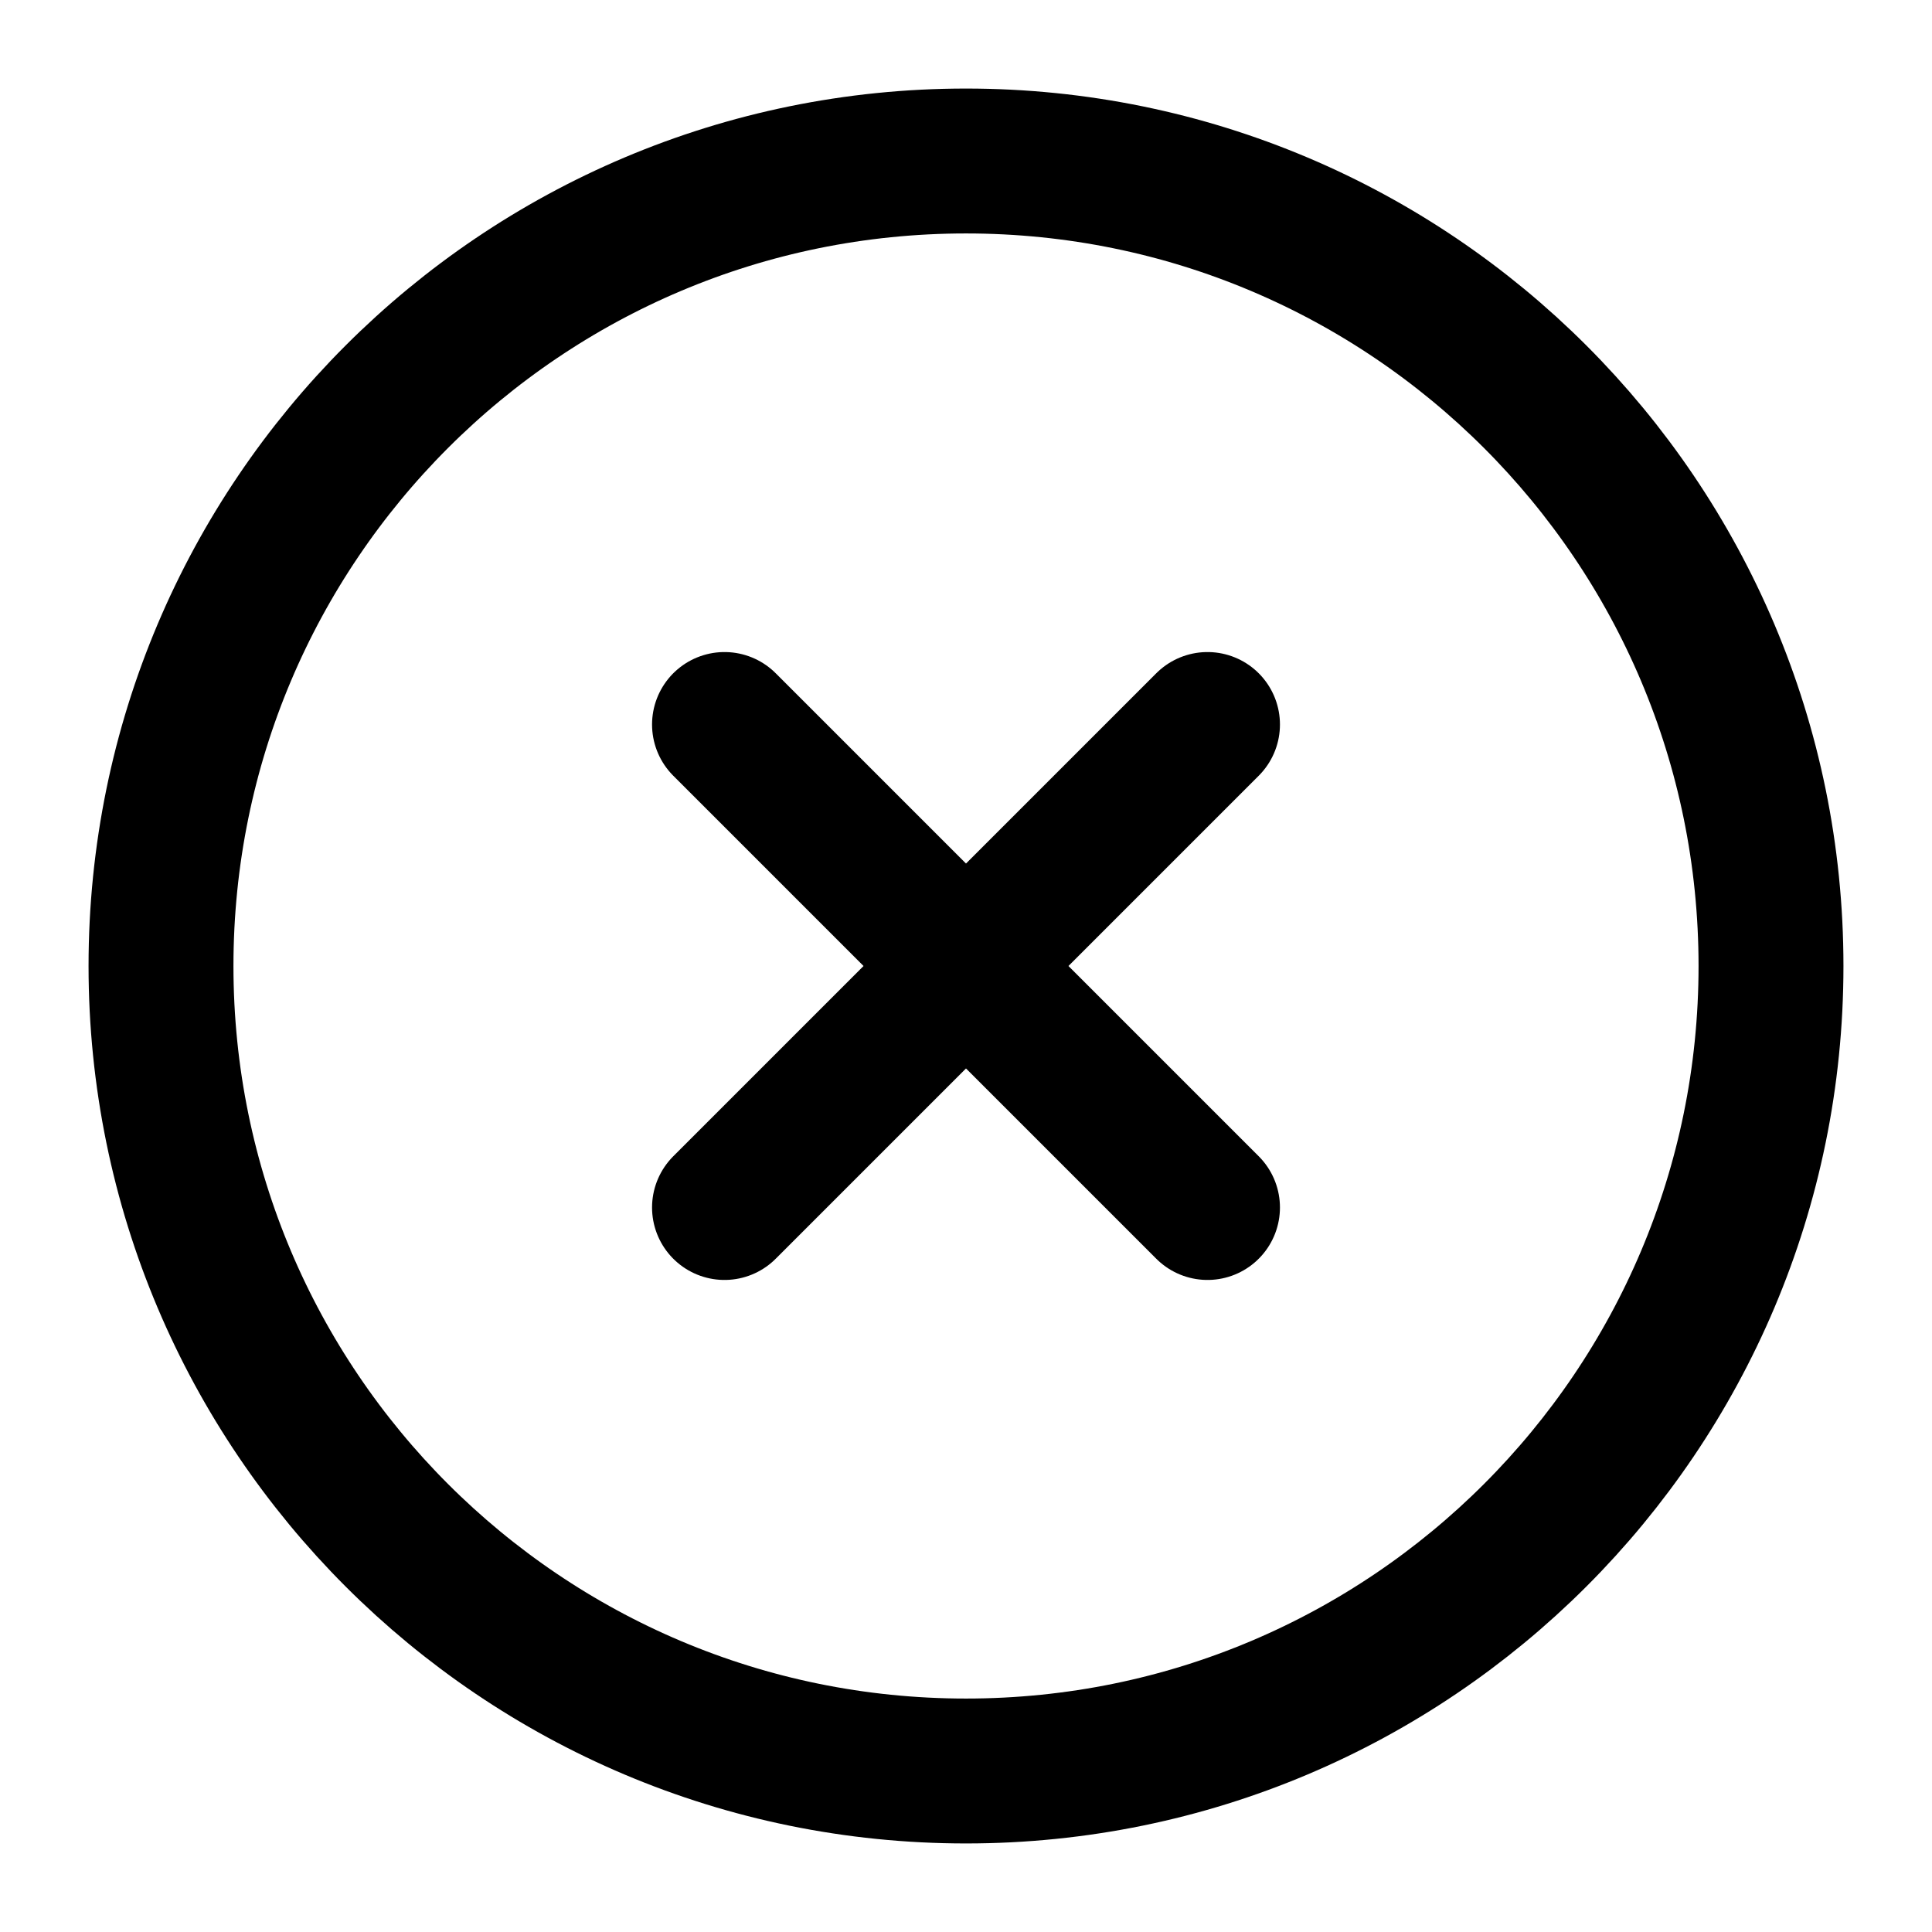
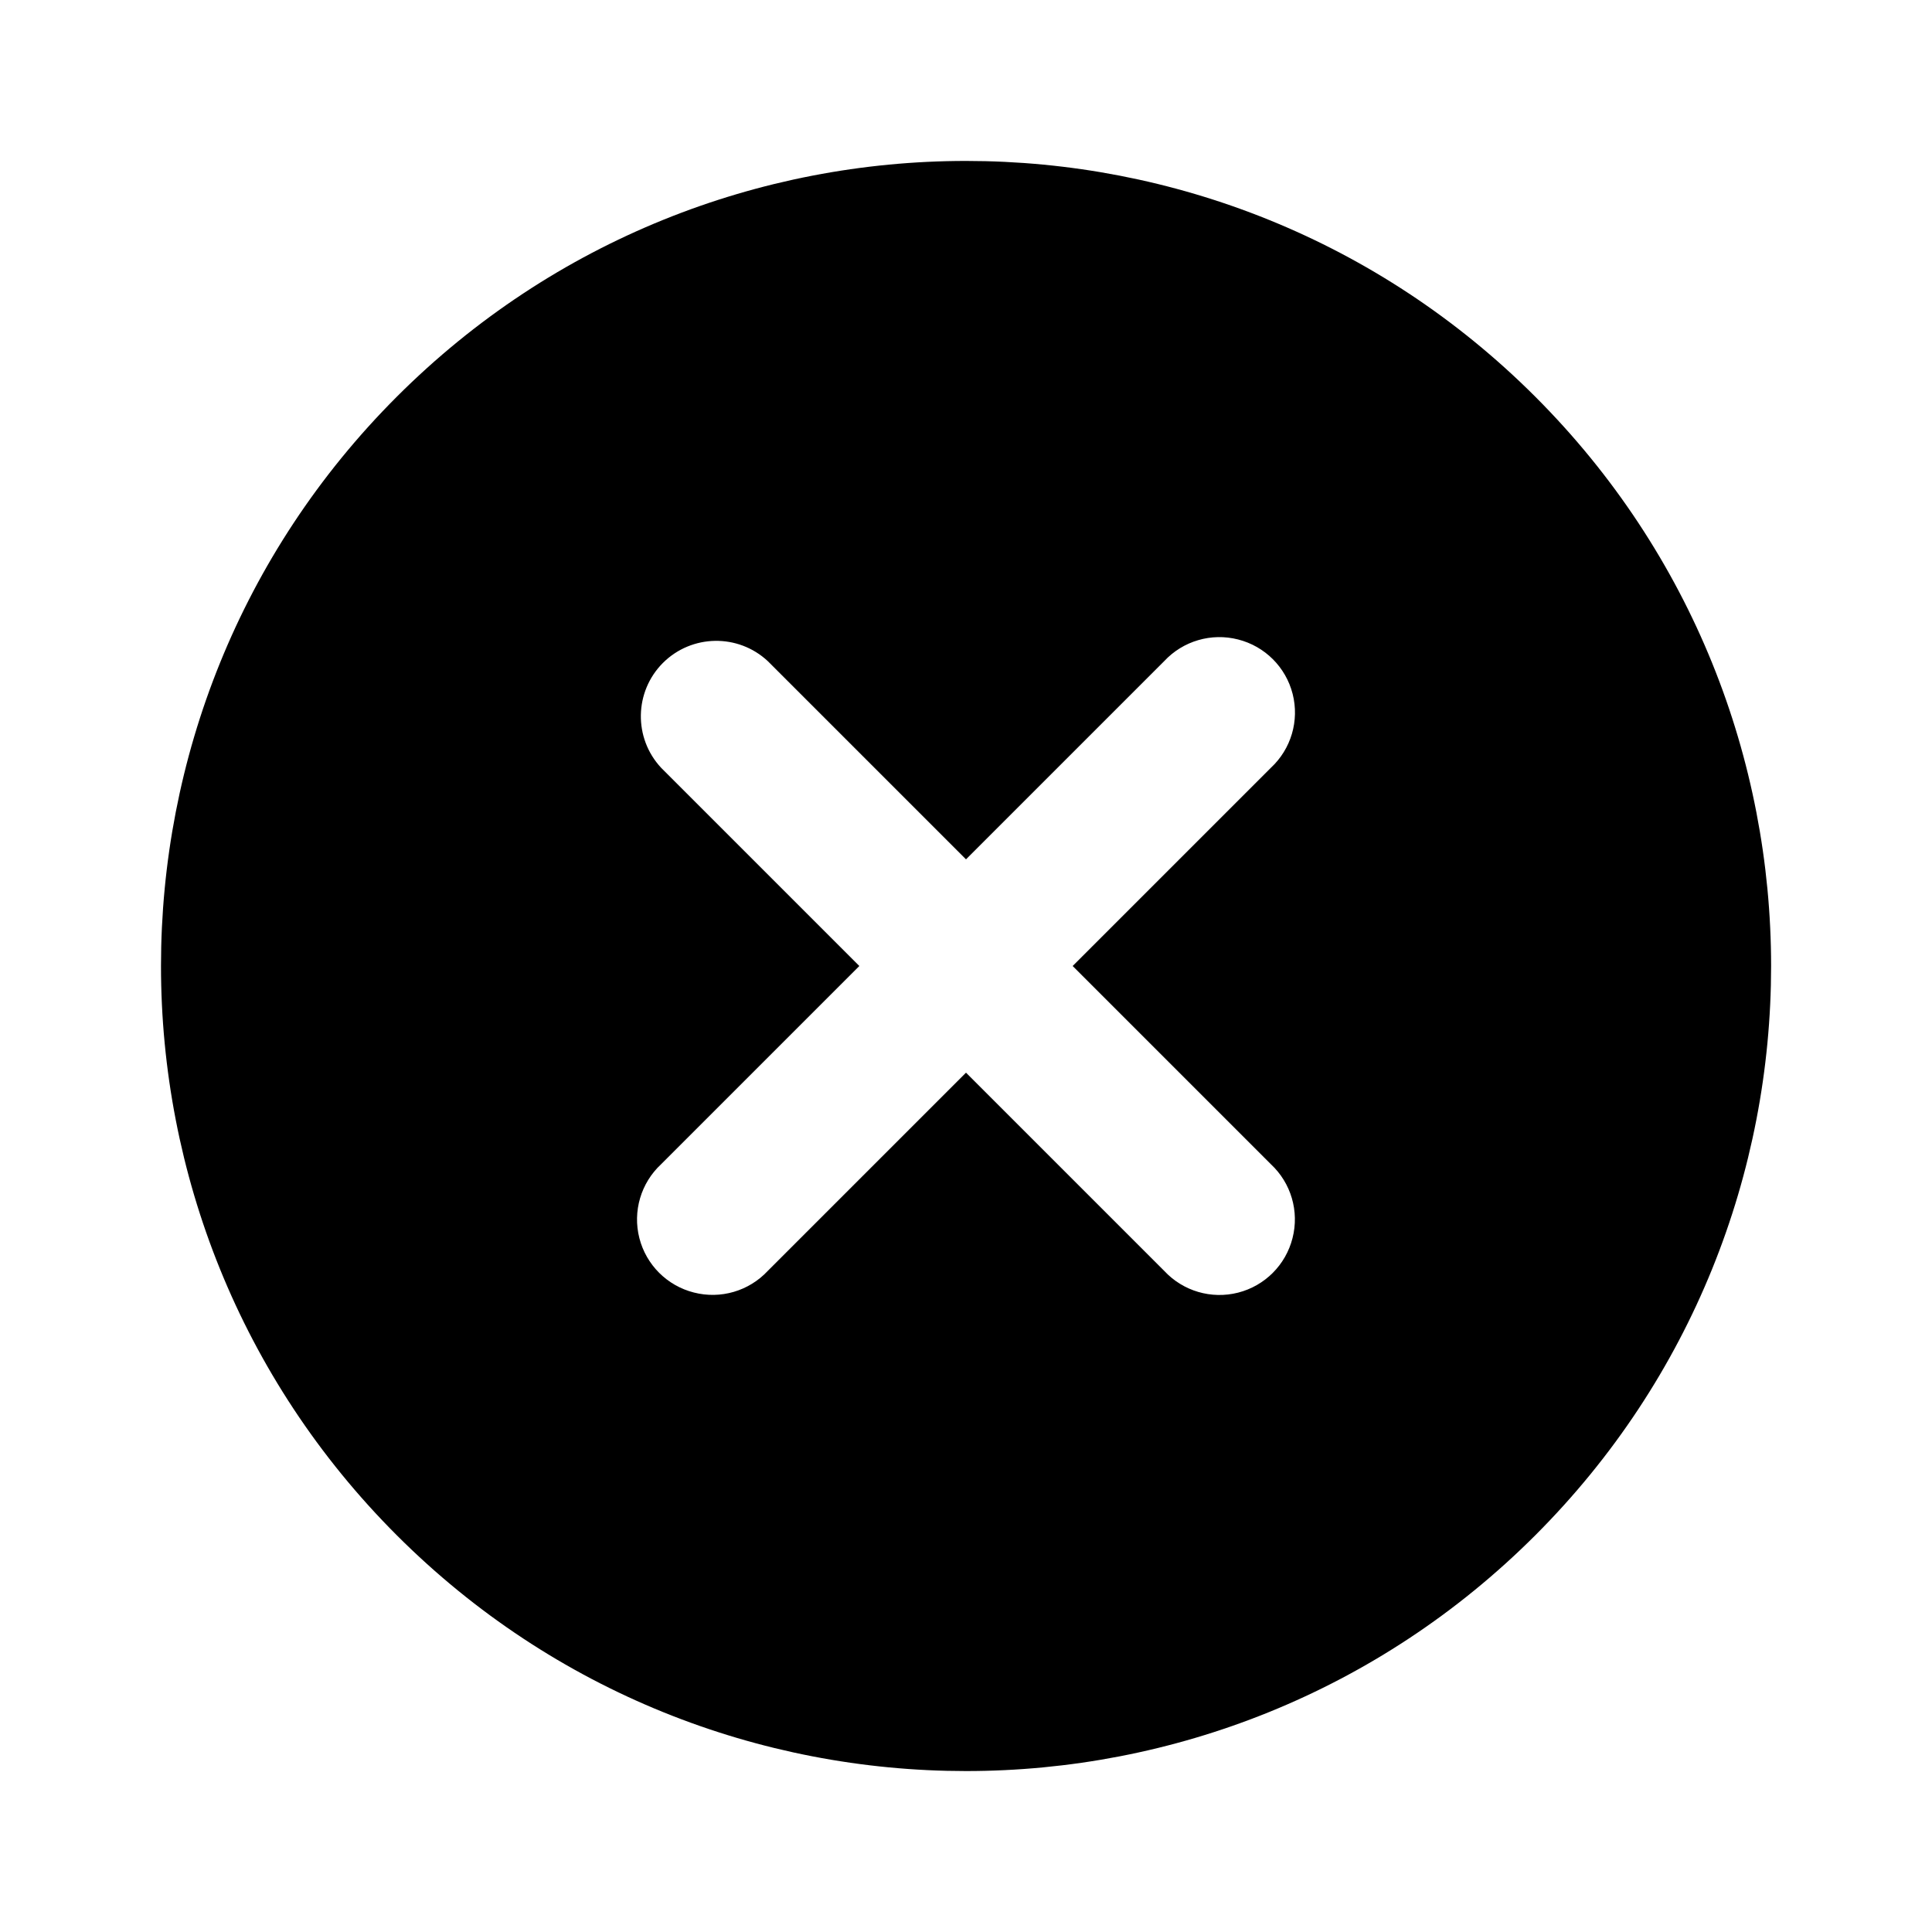
<svg xmlns="http://www.w3.org/2000/svg" viewBox="0 0 24 24">
  <path d="M0 0h24v24H0z" fill="none" />
-   <path fill="none" stroke="currentColor" stroke-linecap="round" stroke-linejoin="round" stroke-width="1.8" d="M22 12c0-5.523-4.477-10-10-10S2 6.477 2 12s4.477 10 10 10s10-4.477 10-10m-7 3L9 9m0 6l6-6" />
+   <path fill="currentColor" transform="translate(2 2) scale(1.25)" d="M2.343 13.657A8 8 0 1 1 13.658 2.343 8 8 0 0 1 2.343 13.657ZM6.03 4.97a.751.751 0 0 0-1.042.018.751.751 0 0 0-.018 1.042L6.94 8 4.97 9.97a.749.749 0 0 0 .326 1.275.749.749 0 0 0 .734-.215L8 9.06l1.97 1.97a.749.749 0 0 0 1.275-.326.749.749 0 0 0-.215-.734L9.06 8l1.97-1.97a.749.749 0 0 0-.326-1.275.749.749 0 0 0-.734.215L8 6.94Z" />
</svg>
